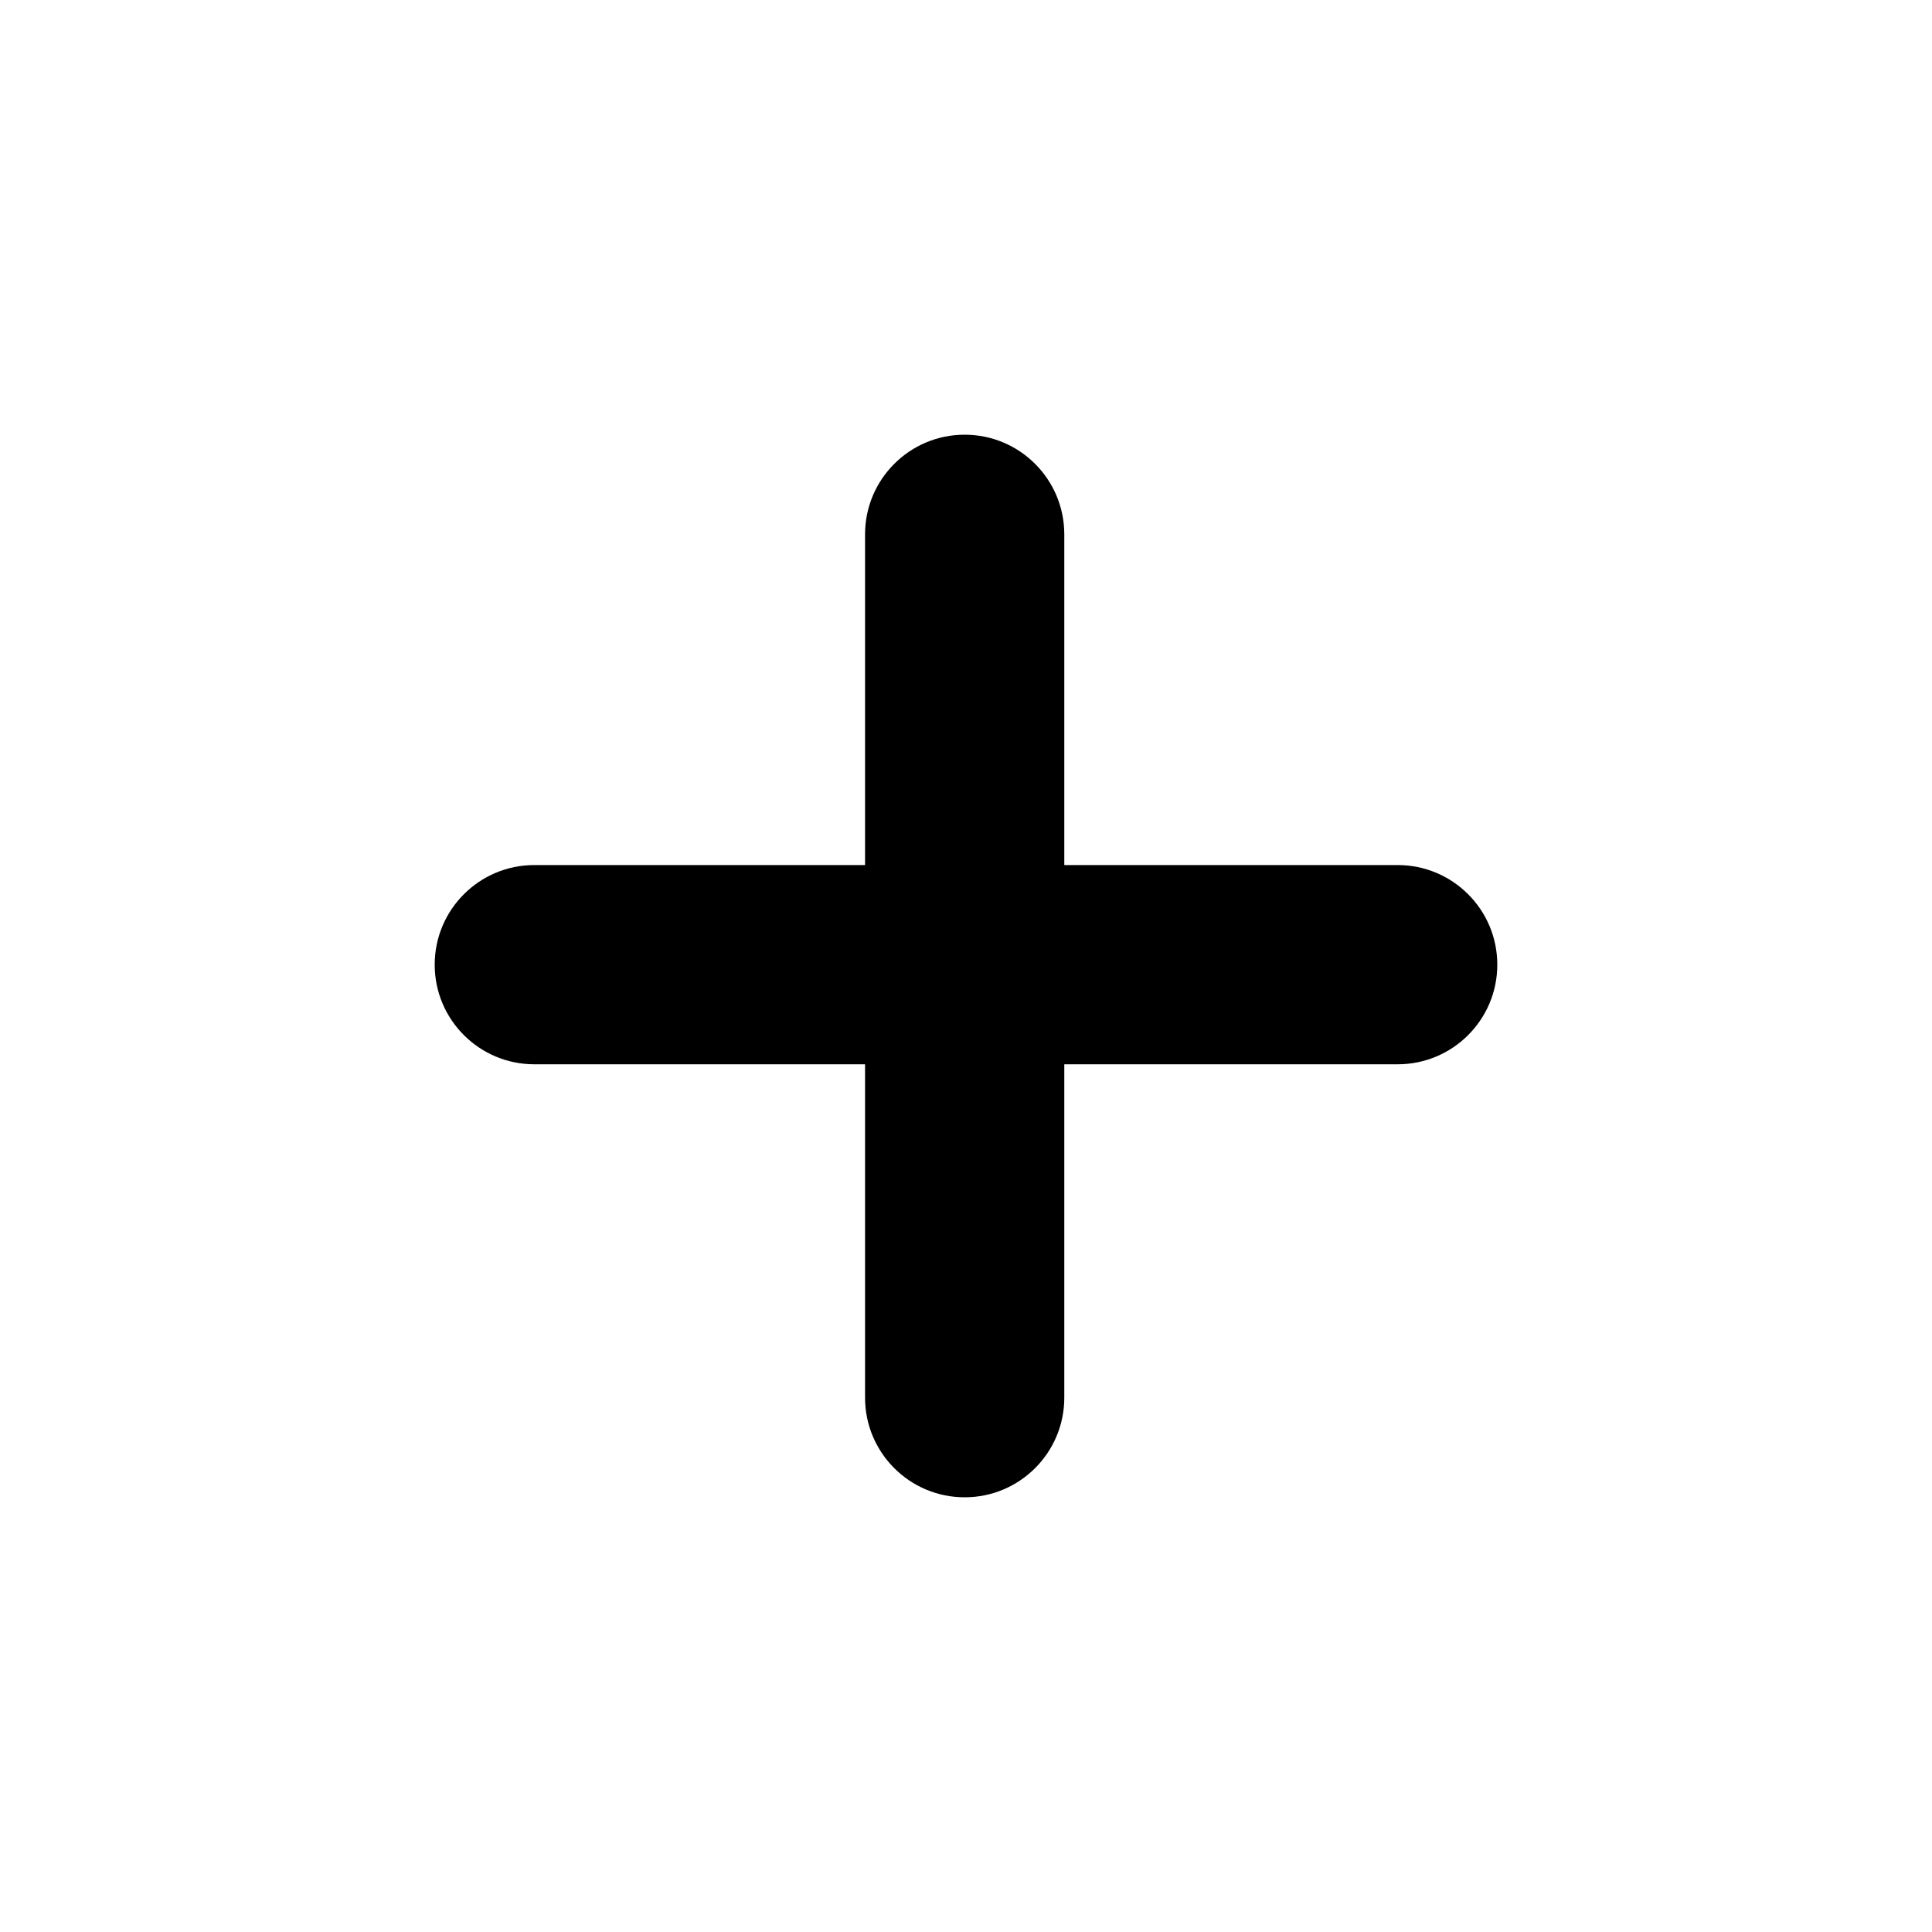
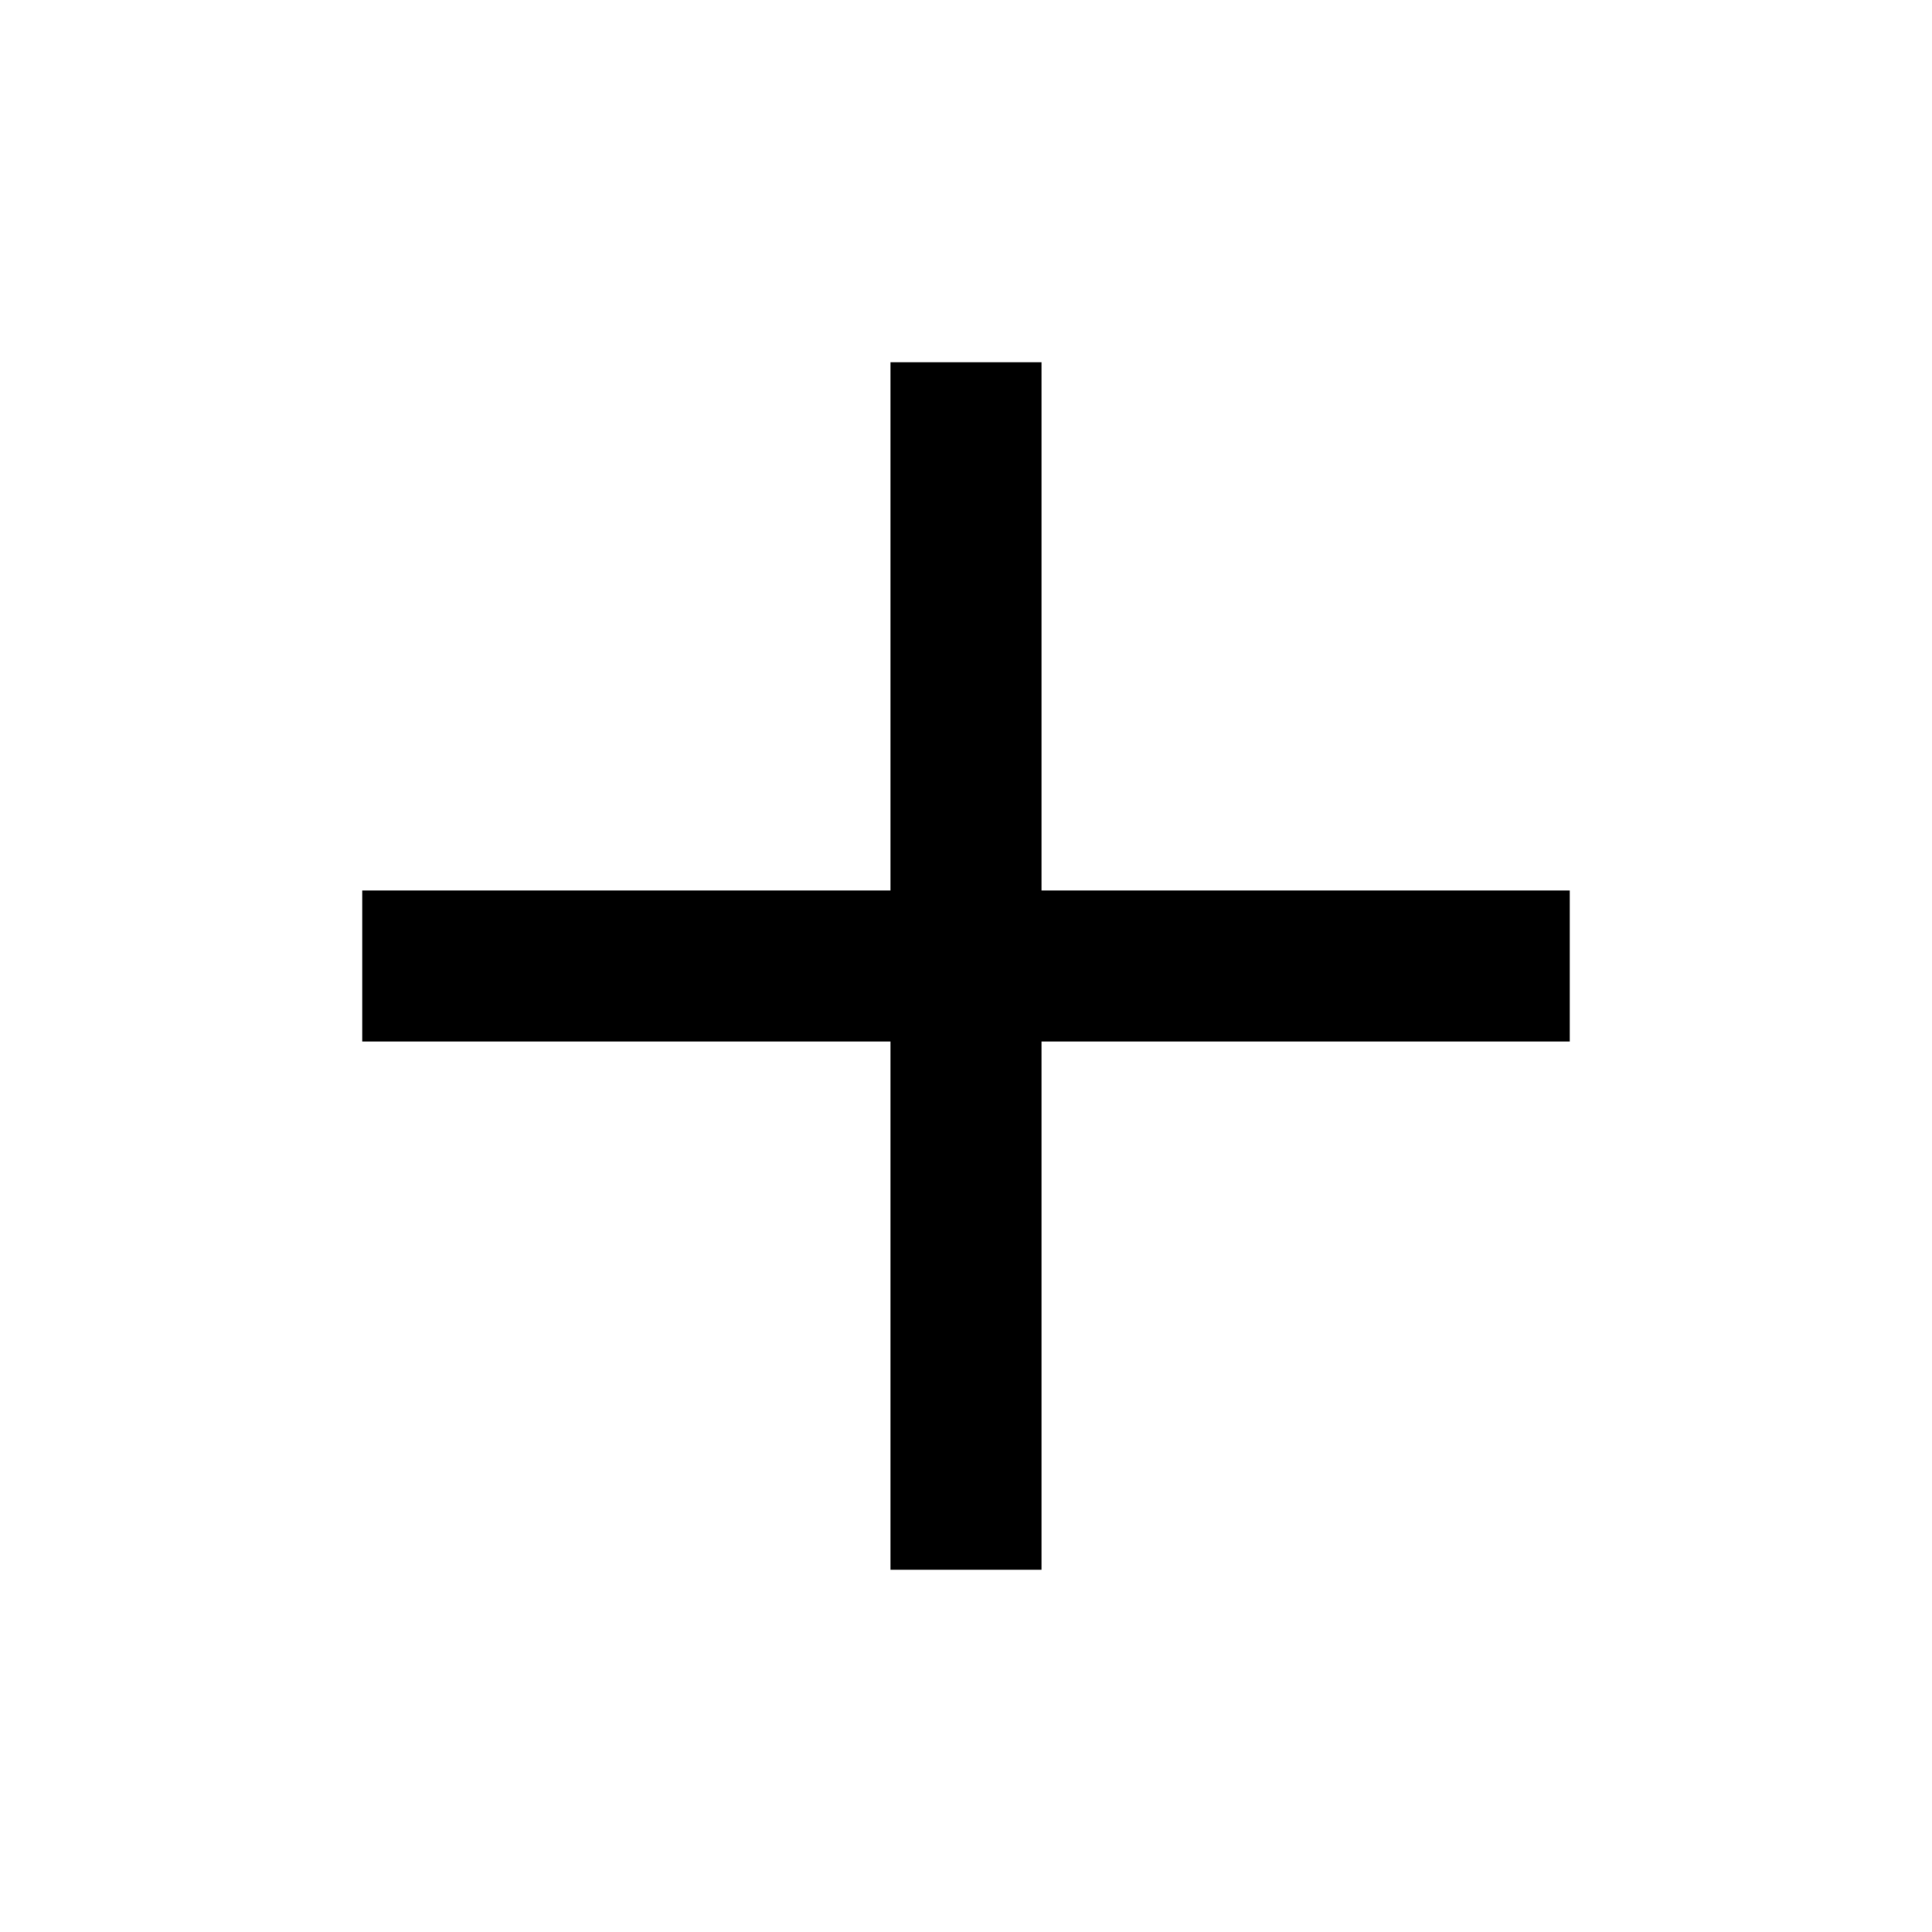
- <svg xmlns="http://www.w3.org/2000/svg" xmlns:xlink="http://www.w3.org/1999/xlink" width="1000" height="1000" viewBox="0 0 1000 1000" version="1.1">
-   <g id="Canvas" transform="translate(-5653 -312)">
-     <clipPath id="clip-0" clip-rule="evenodd">
-       <path d="M 5653 312L 6653 312L 6653 1312L 5653 1312L 5653 312Z" fill="#FFFFFF" />
-     </clipPath>
-     <g id="VigenereCipher" clip-path="url(#clip-0)">
-       <path d="M 5653 312L 6653 312L 6653 1312L 5653 1312L 5653 312Z" fill="#FFFFFF" />
-       <g id="Plus">
-         <g id="Rectangle">
-           <use xlink:href="#path0_fill" transform="translate(6100.75 537)" />
-         </g>
-         <g id="Rectangle">
-           <use xlink:href="#path0_fill" transform="matrix(4.45326e-17 -1 1 8.41945e-17 5878 862.875)" />
-         </g>
-       </g>
-     </g>
+ <svg xmlns="http://www.w3.org/2000/svg" width="64" height="64" viewBox="0 0 64 64" fill="none">
+   <g id="vernam">
+     <rect width="16" height="16" transform="scale(4)" fill="white" />
+     <path id="Ellipse (Stroke)" fill-rule="evenodd" clip-rule="evenodd" d="M29.5 34.5V52H34.5V34.5H52V29.5H34.5V12H29.5V29.5H12V34.5H29.5Z" fill="black" />
  </g>
-   <defs>
-     <path id="path0_fill" d="M 0 51.562C 0 23.085 23.085 0 51.562 0L 51.562 0C 80.04 0 103.125 23.085 103.125 51.562L 103.125 498.438C 103.125 526.915 80.04 550 51.562 550L 51.562 550C 23.085 550 0 526.915 0 498.438L 0 51.562Z" />
-   </defs>
</svg>
